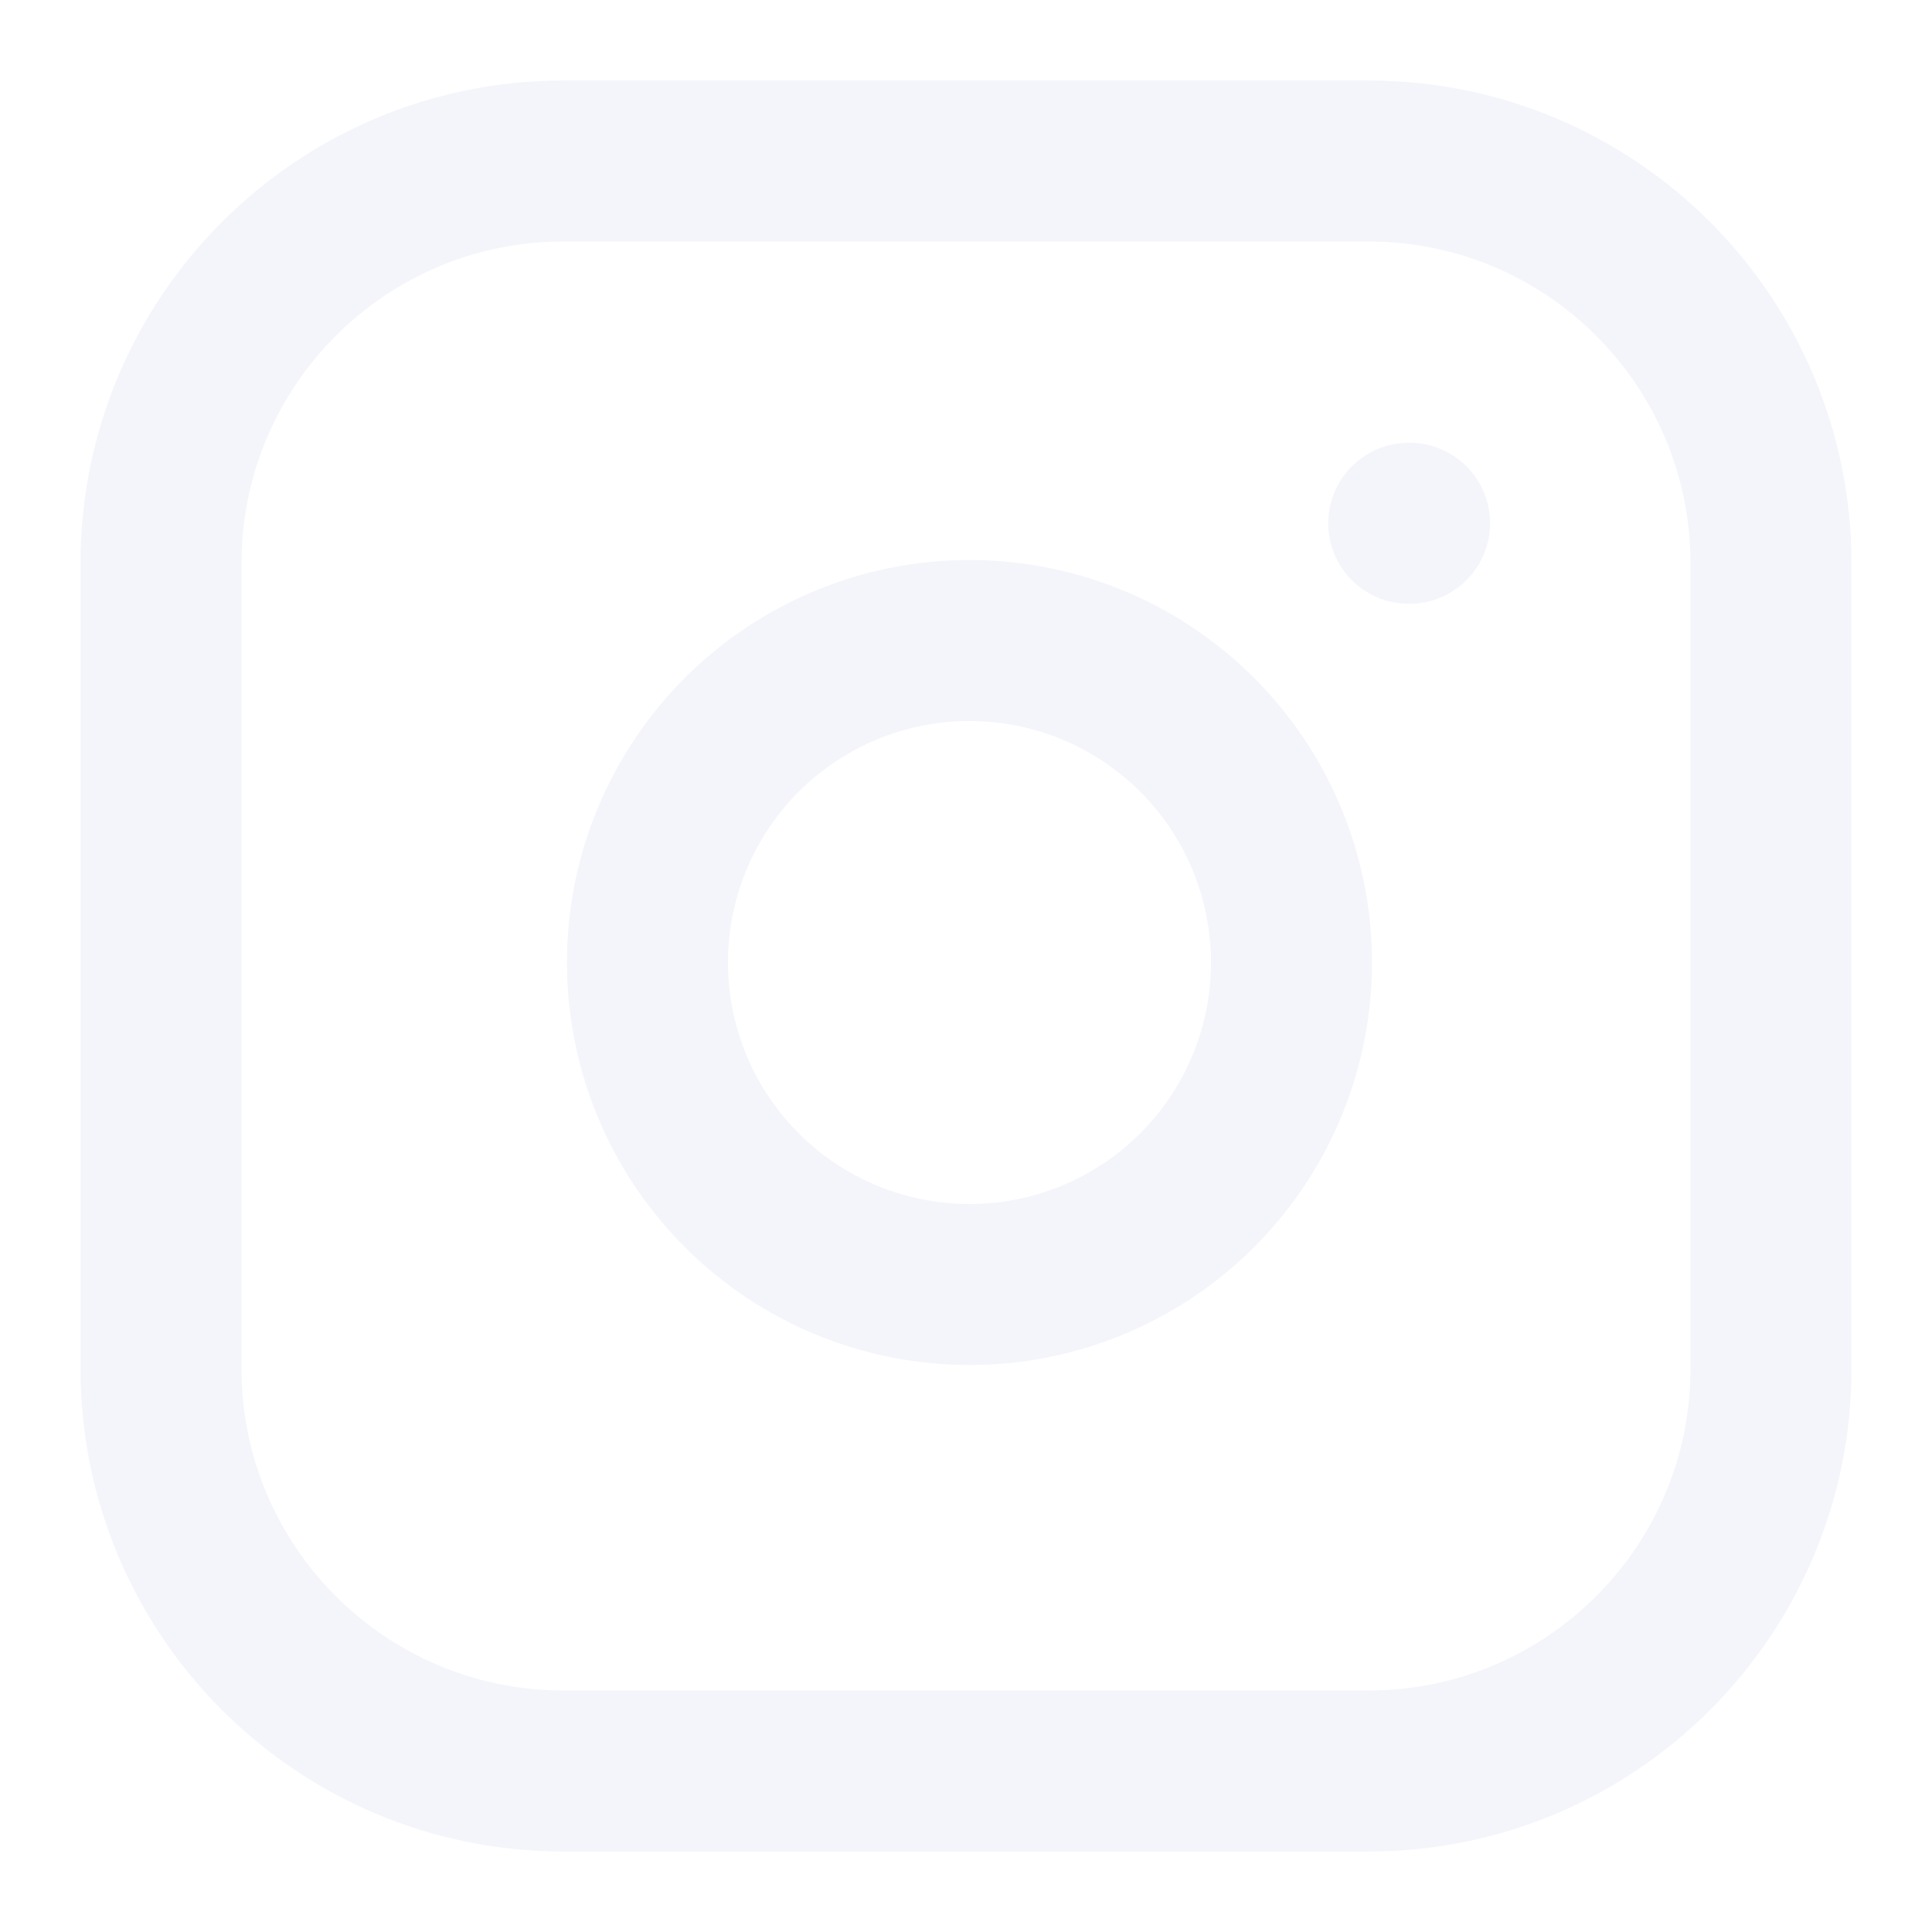
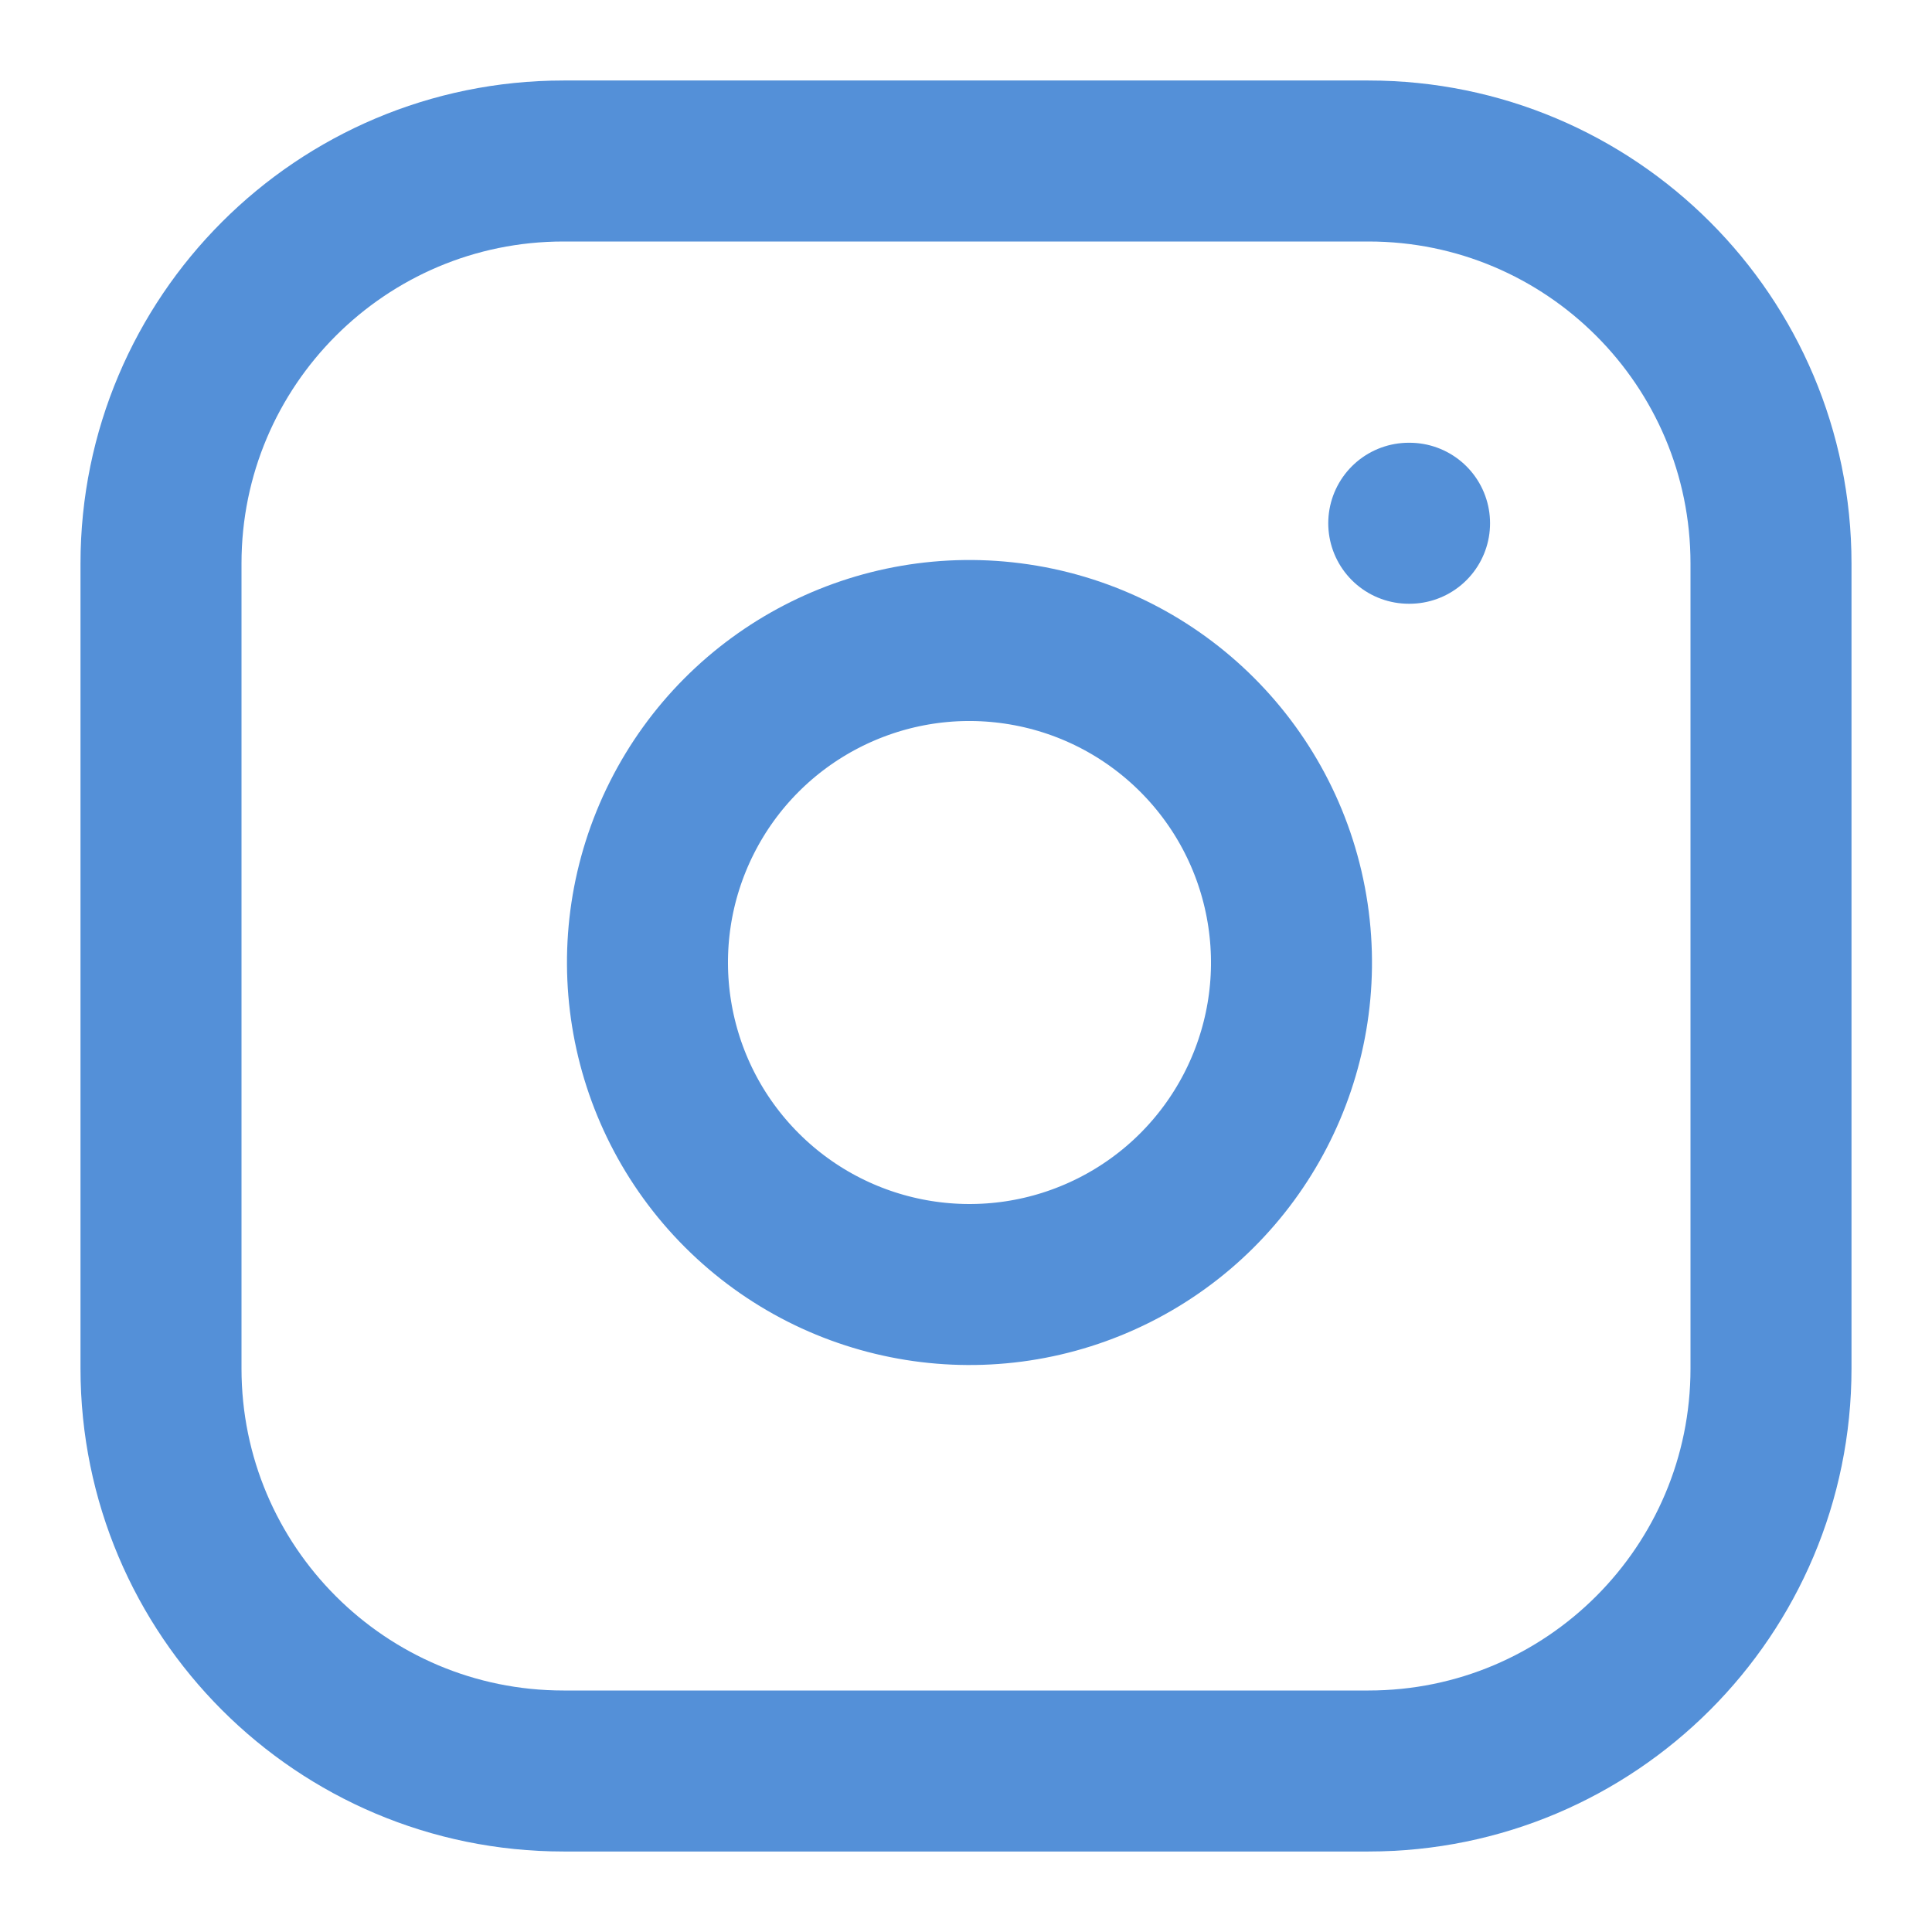
- <svg xmlns="http://www.w3.org/2000/svg" width="24" height="24" viewBox="0 0 24 24" fill="none" stroke="#f4f5fa" stroke-width="2" stroke-linecap="round" stroke-linejoin="round" class="feather feather-instagram">
+ <svg xmlns="http://www.w3.org/2000/svg" width="24" height="24" viewBox="0 0 24 24" fill="none" stroke="#5490d8" stroke-width="2" stroke-linecap="round" stroke-linejoin="round" class="feather feather-instagram">
  <rect x="2" y="2" width="20" height="20" rx="5" ry="5" />
  <path d="M16 11.37A4 4 0 1 1 12.63 8 4 4 0 0 1 16 11.37z" />
  <line x1="17.5" y1="6.5" x2="17.51" y2="6.5" />
</svg>
